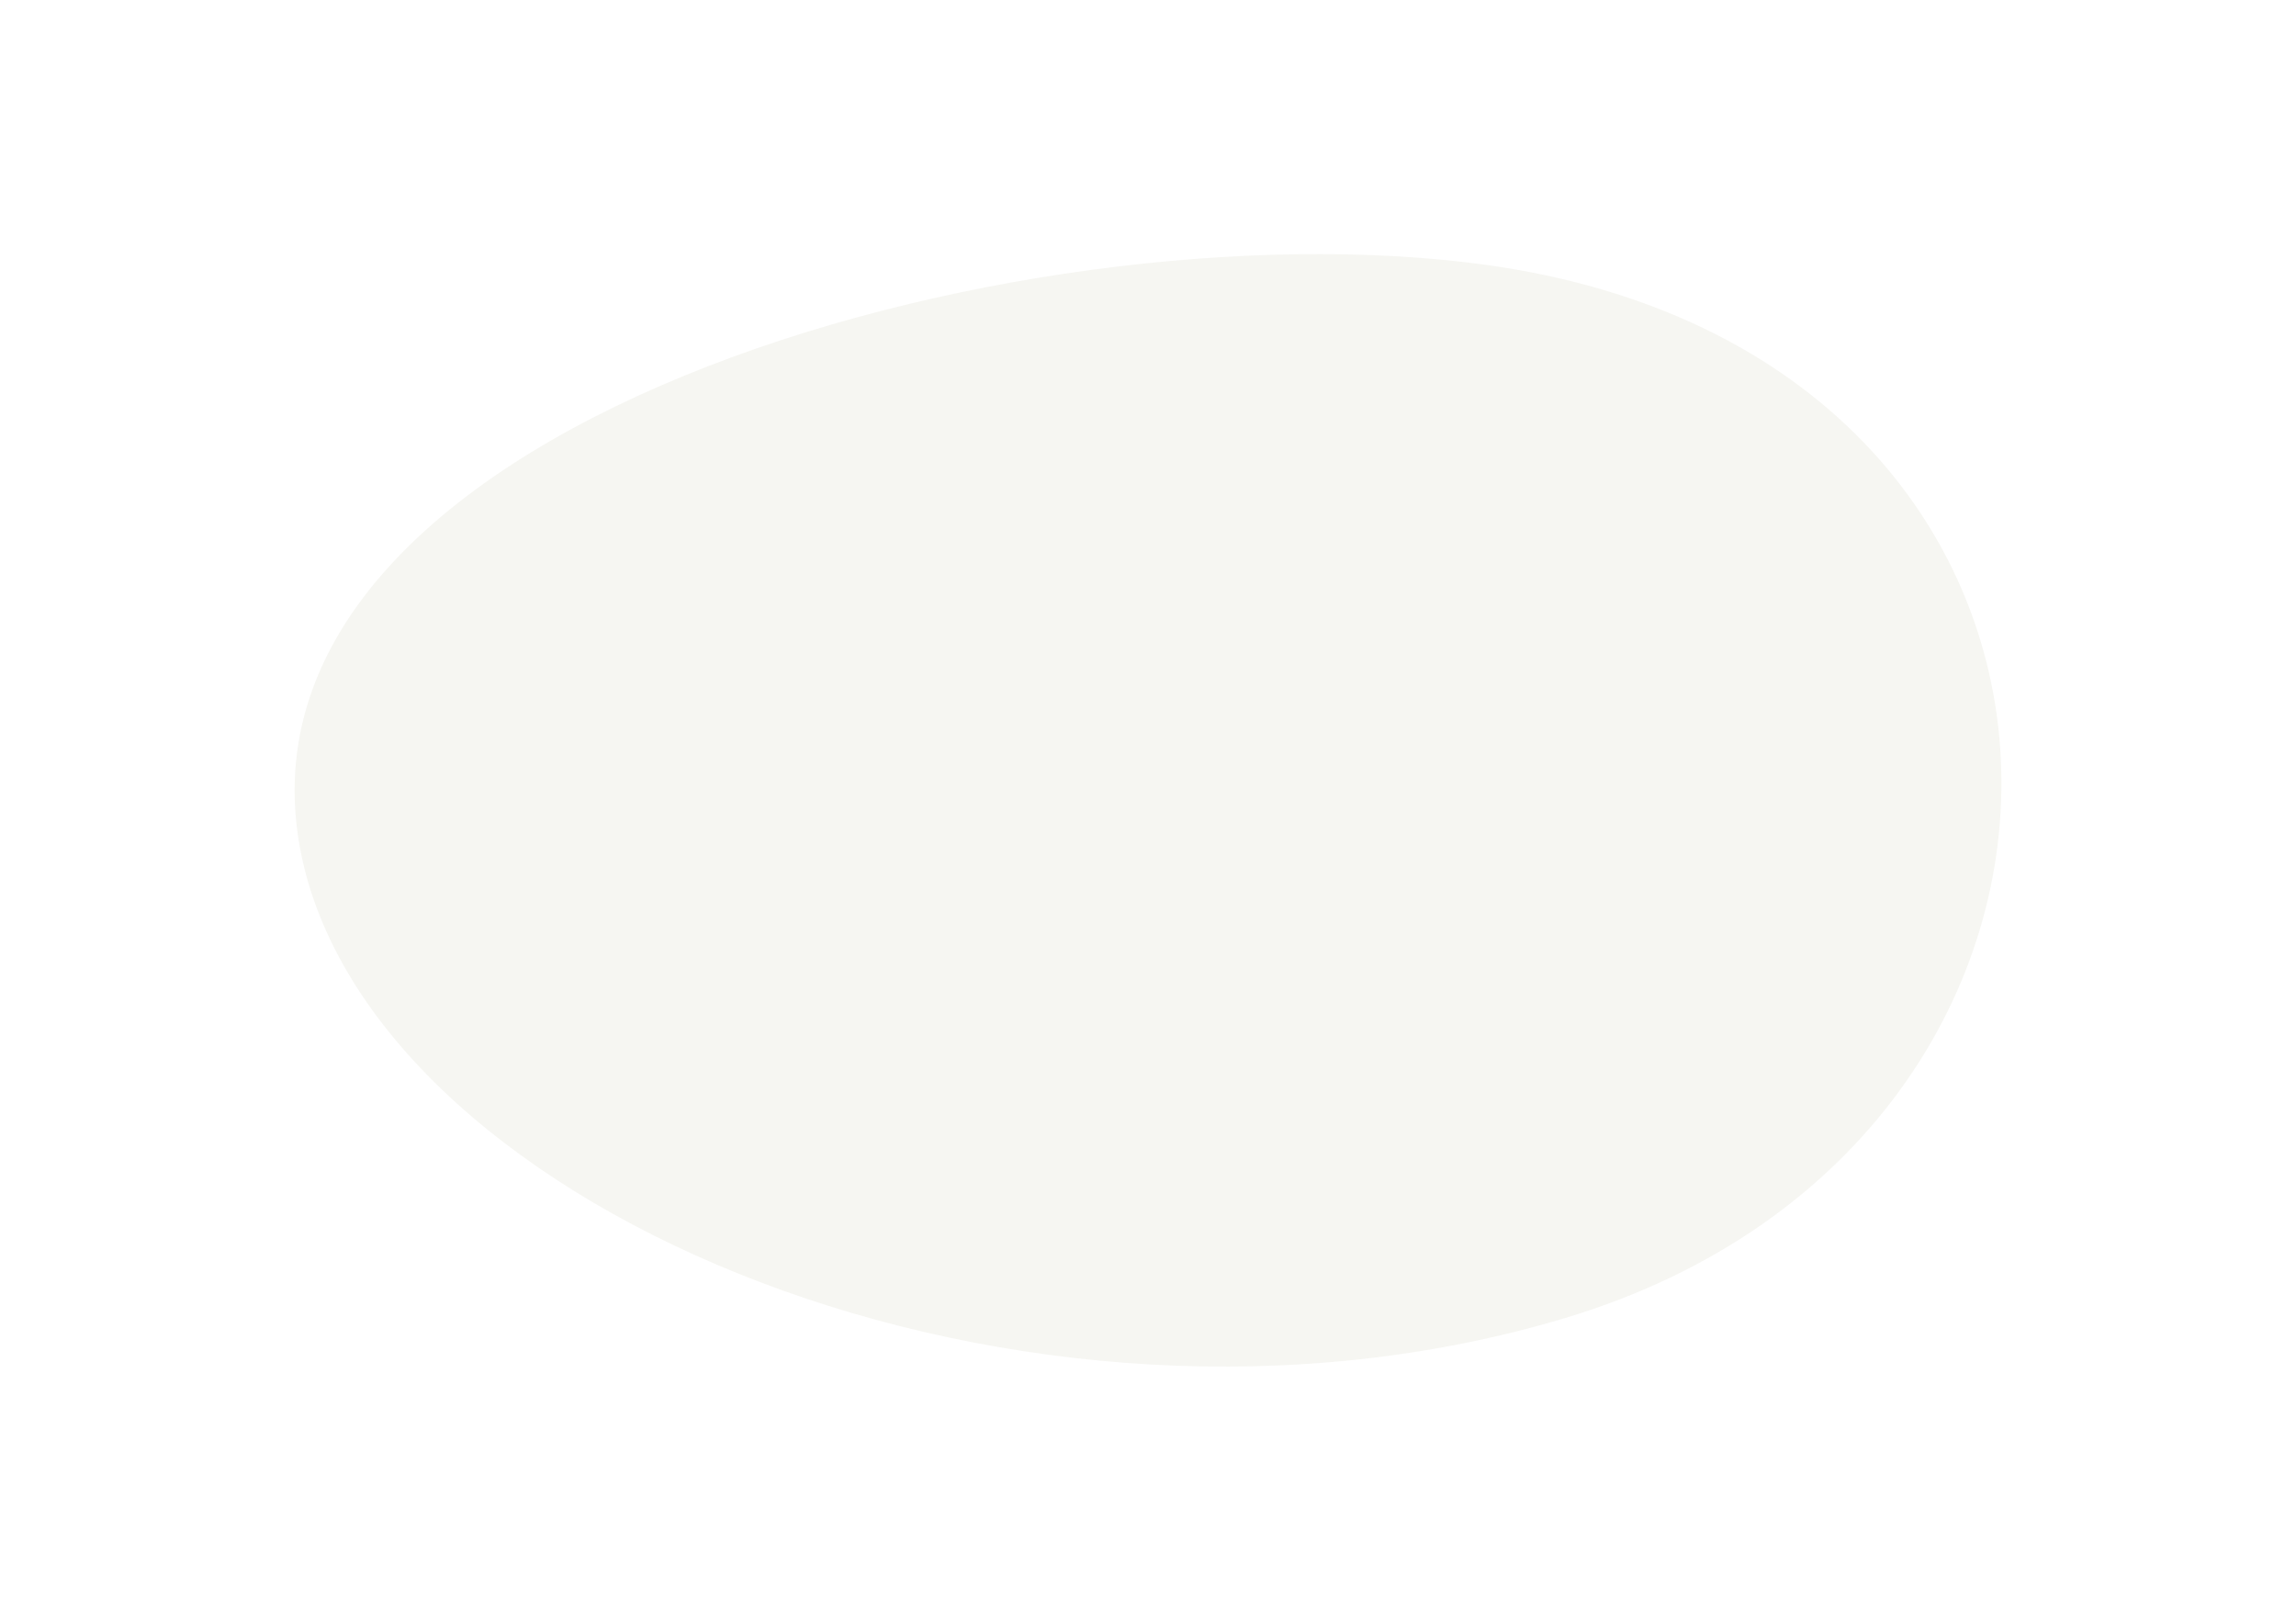
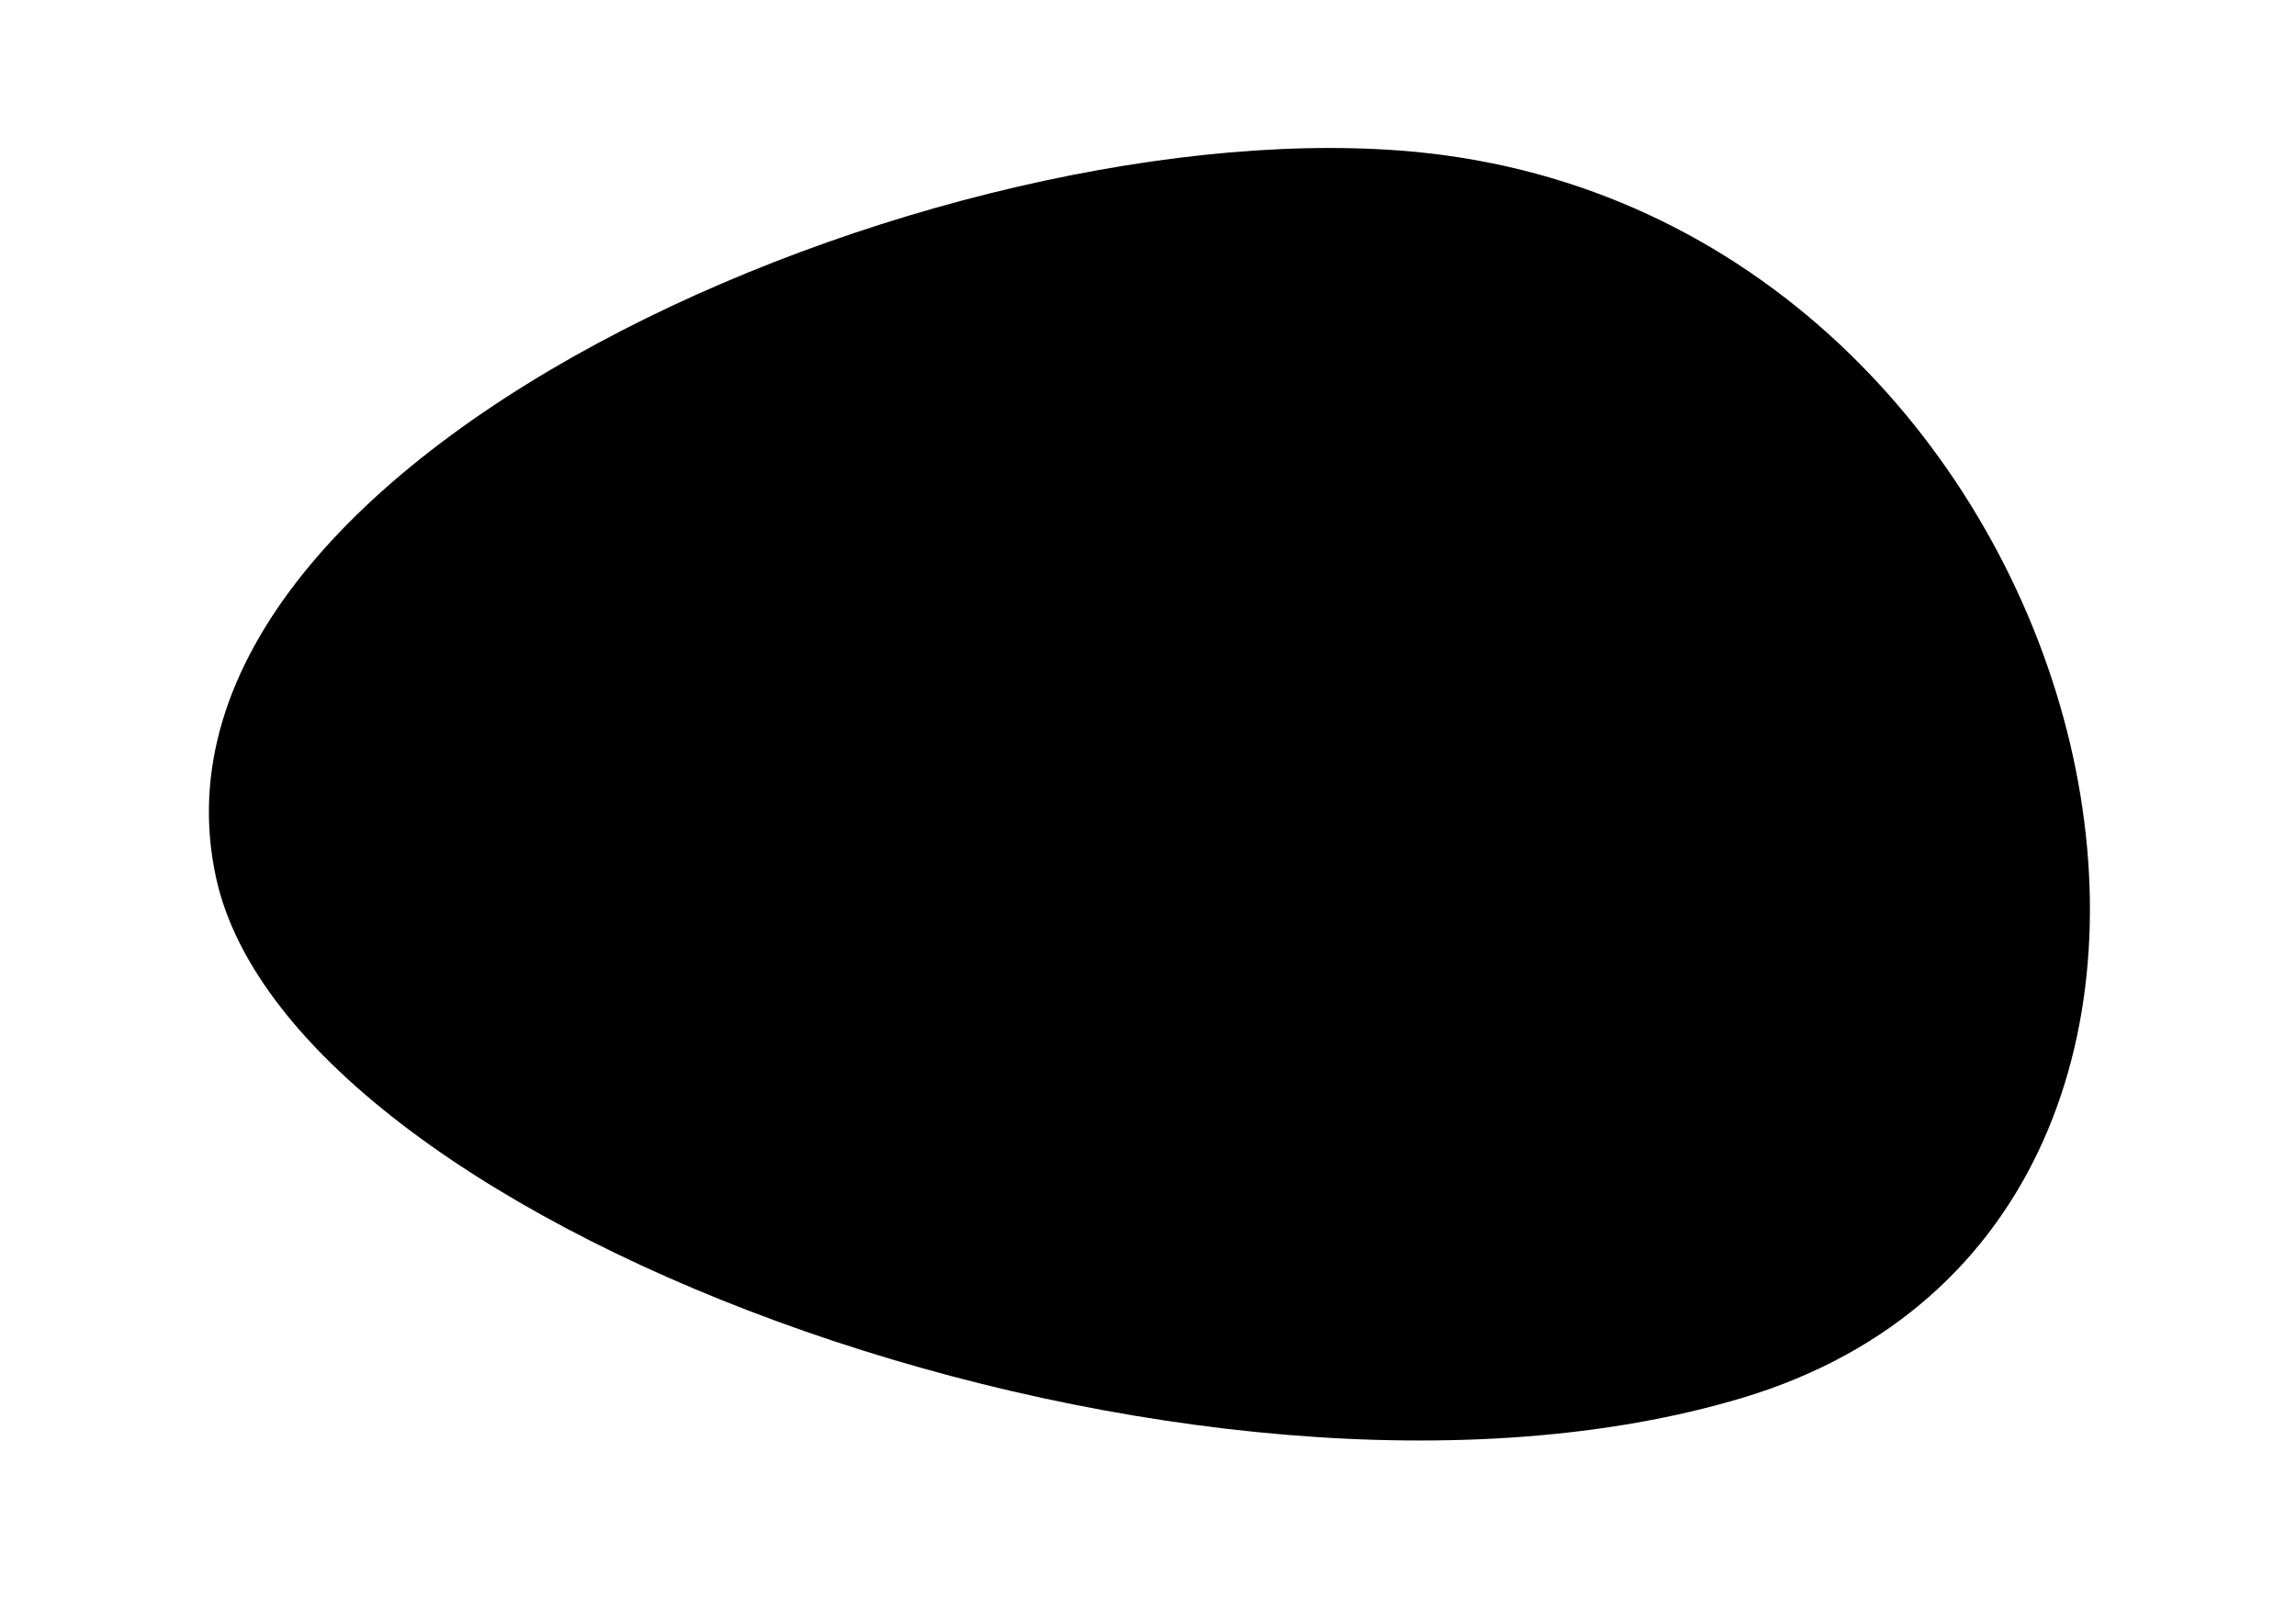
- <svg xmlns="http://www.w3.org/2000/svg" class="random-shapes" viewBox="0 0 340 240">
-   <path d="M219.75,39.18c-68.71-9.35-189,24-175,88,11.48,52.48,107,92,187,68C320.66,168.51,318.93,52.68,219.75,39.18Z" style="fill: #f6f6f2" />
+ <svg xmlns="http://www.w3.org/2000/svg" class="random-shape" viewBox="0 0 340 240">
+   <path class="start" d="M219.75,39.18c-68.71-9.35-189,24-175,88,11.48,52.48,107,92,187,68C320.66,168.51,318.93,52.68,219.75,39.18Z" />
+   <path class="end" d="M214,23C145.29,13.65,18,66,32,130c11.48,52.48,146,101,226,77C346.91,180.33,313.18,36.5,214,23Z" />
</svg>
